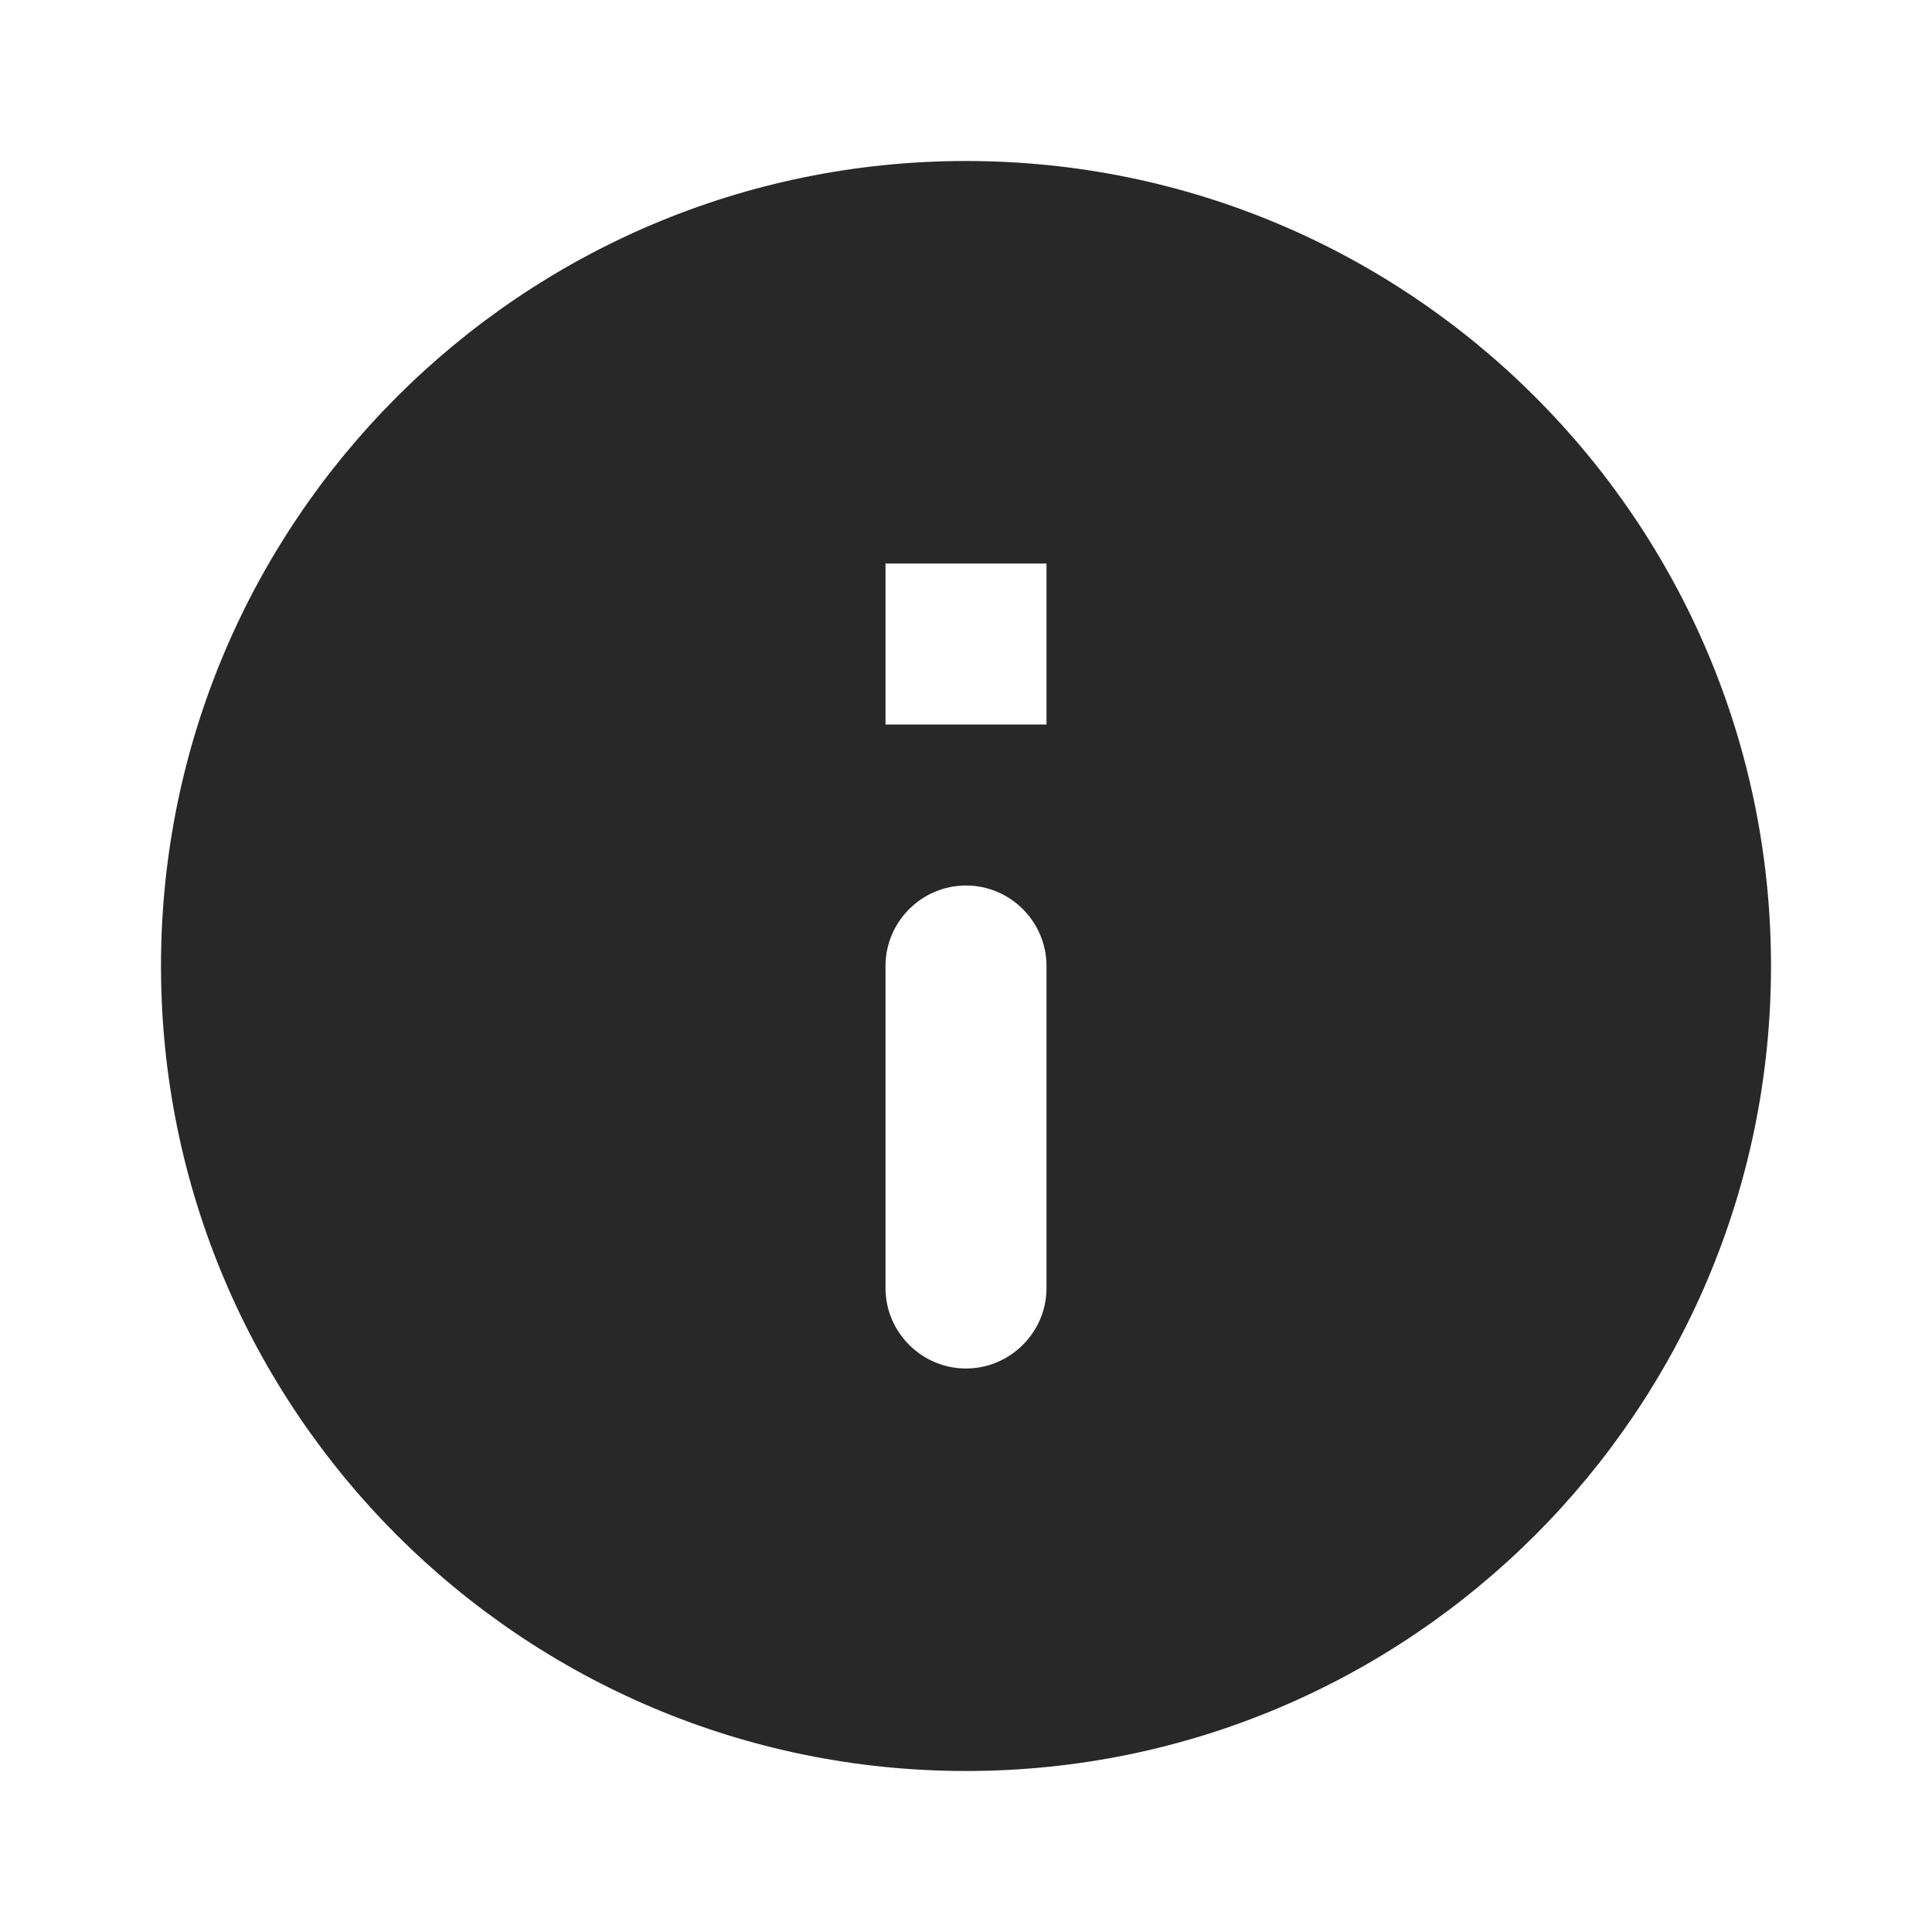
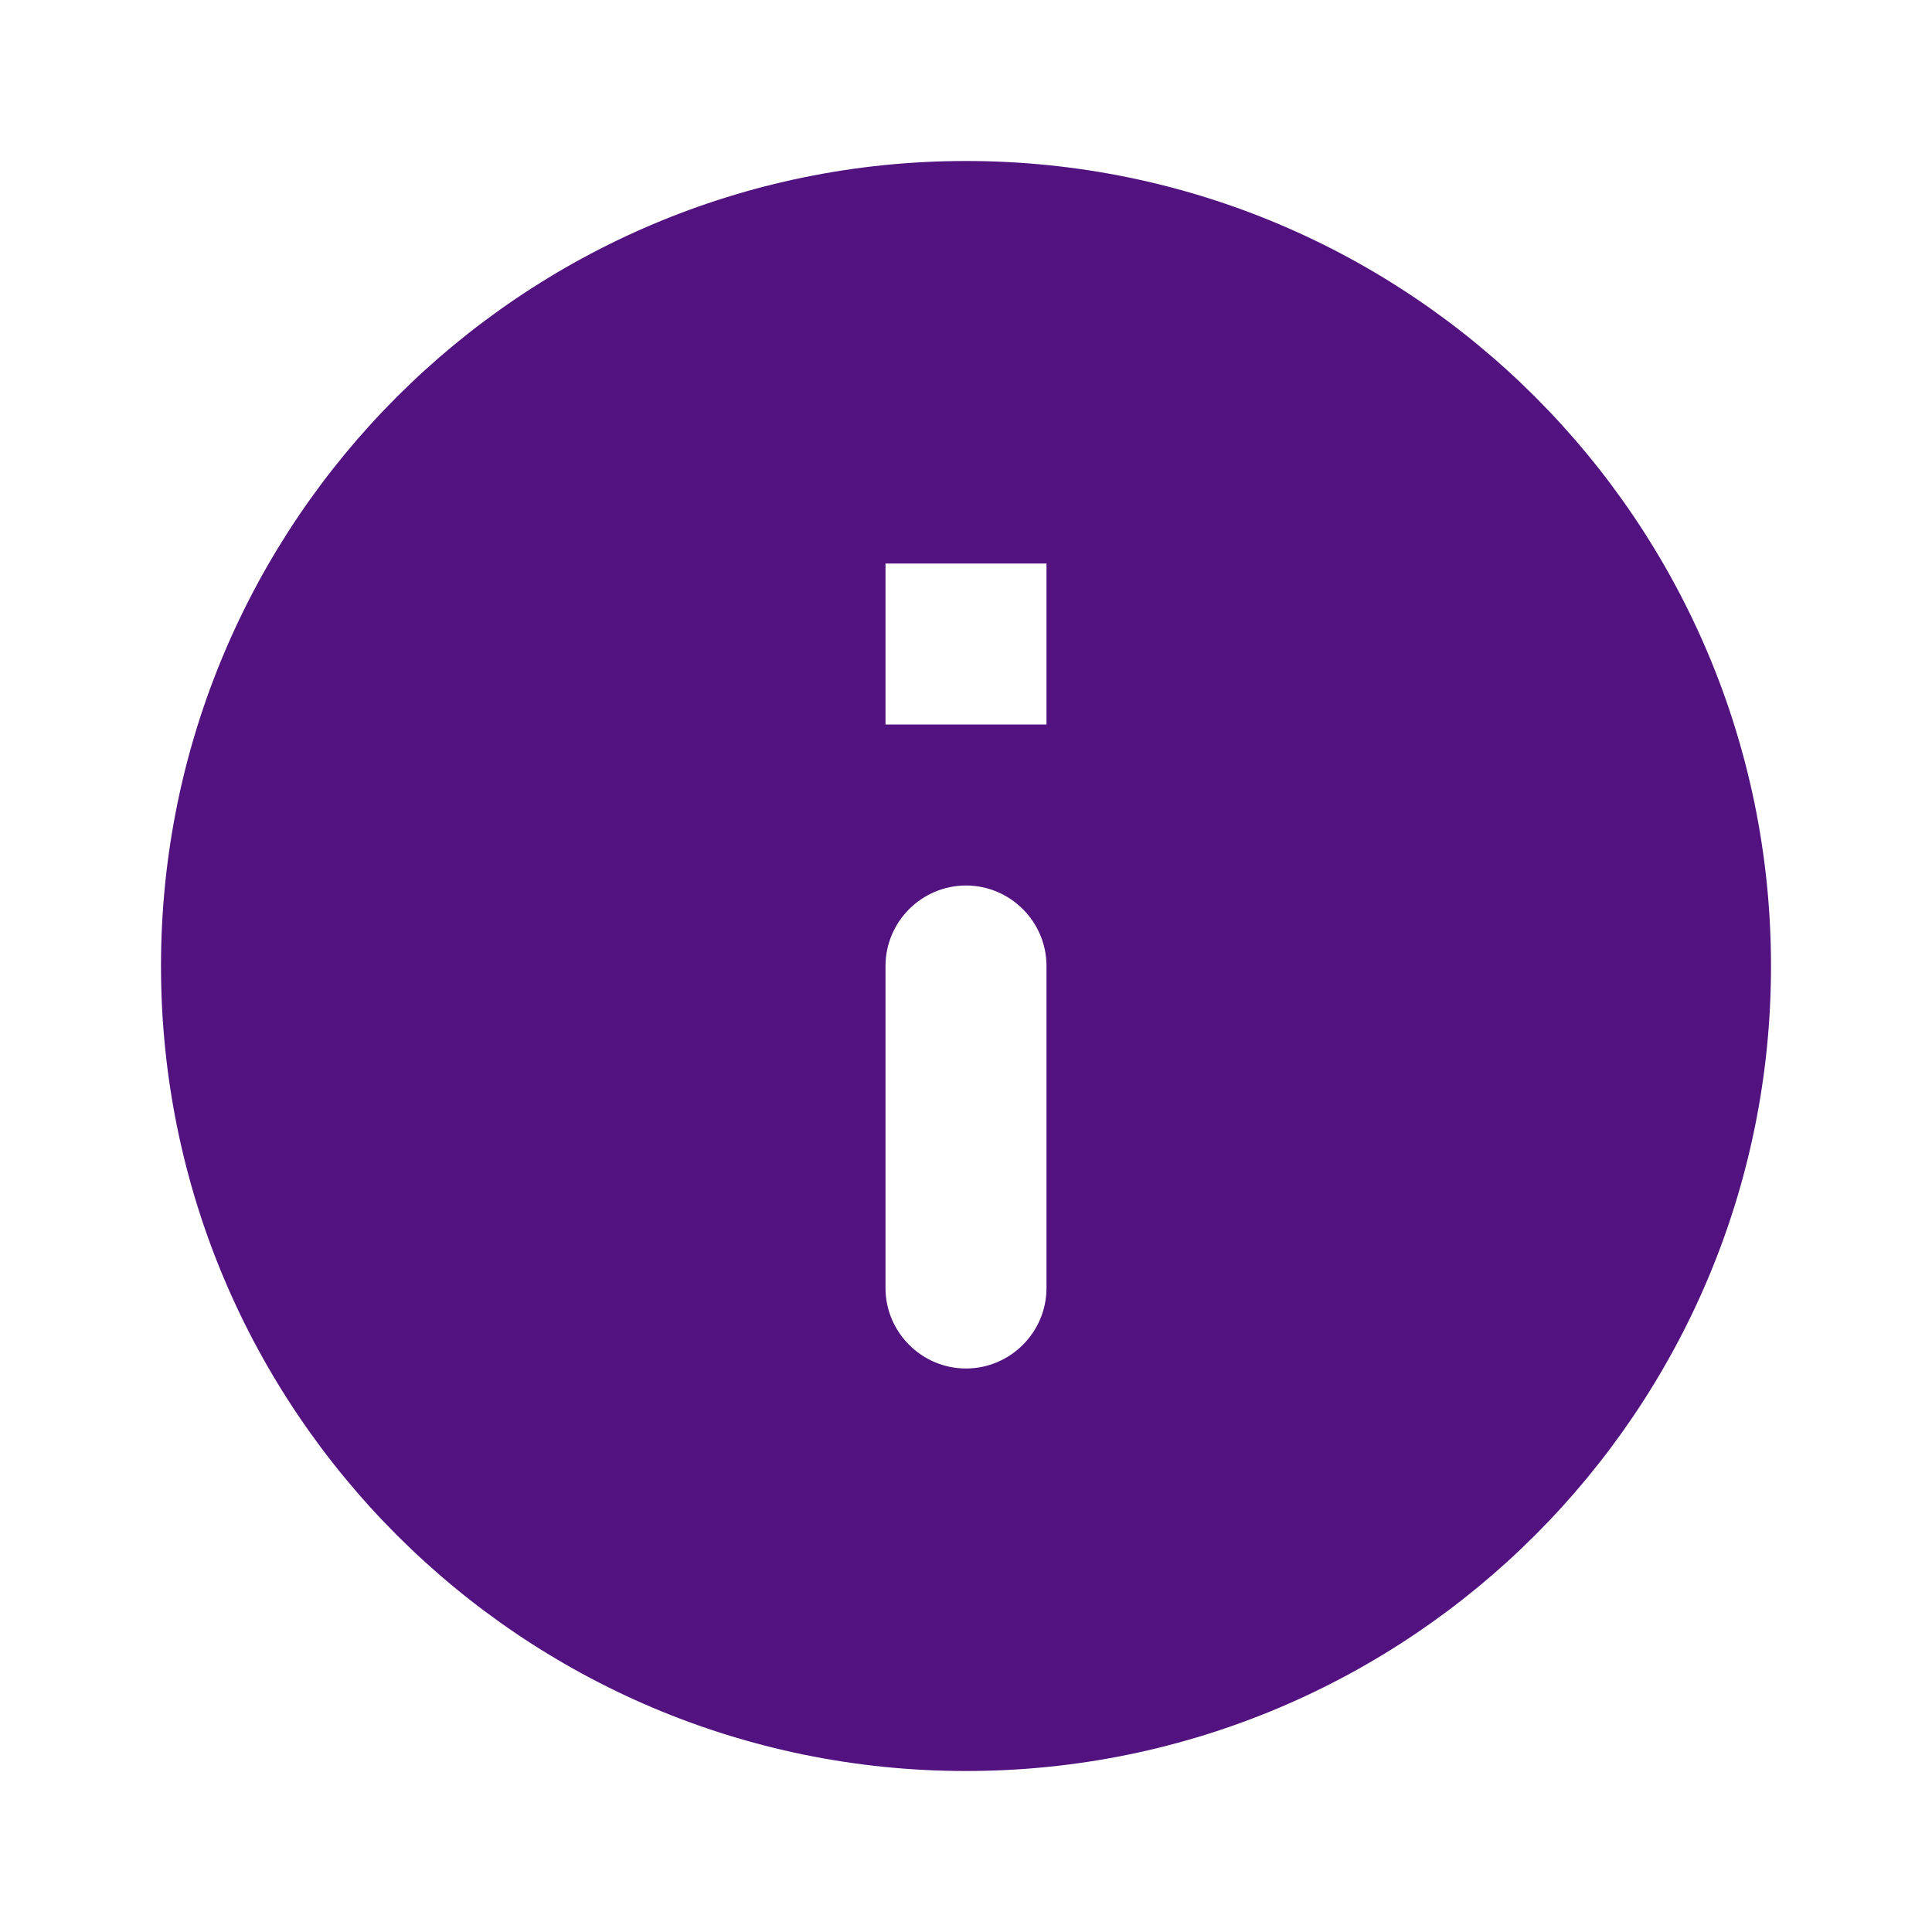
<svg xmlns="http://www.w3.org/2000/svg" width="24" height="24" viewBox="0 0 24 24" fill="none">
-   <path d="M12 2C6.48 2 2 6.48 2 12C2 17.52 6.48 22 12 22C17.52 22 22 17.52 22 12C22 6.48 17.52 2 12 2ZM12 17C11.45 17 11 16.55 11 16V12C11 11.45 11.45 11 12 11C12.55 11 13 11.45 13 12V16C13 16.55 12.55 17 12 17ZM13 9H11V7H13V9Z" fill="#282828" />
+   <path d="M12 2C6.48 2 2 6.48 2 12C2 17.52 6.48 22 12 22C17.52 22 22 17.52 22 12C22 6.48 17.52 2 12 2ZM12 17C11.45 17 11 16.55 11 16V12C11 11.45 11.45 11 12 11C12.55 11 13 11.45 13 12V16C13 16.55 12.55 17 12 17ZM13 9H11V7H13V9Z" fill="#521280" />
</svg>
